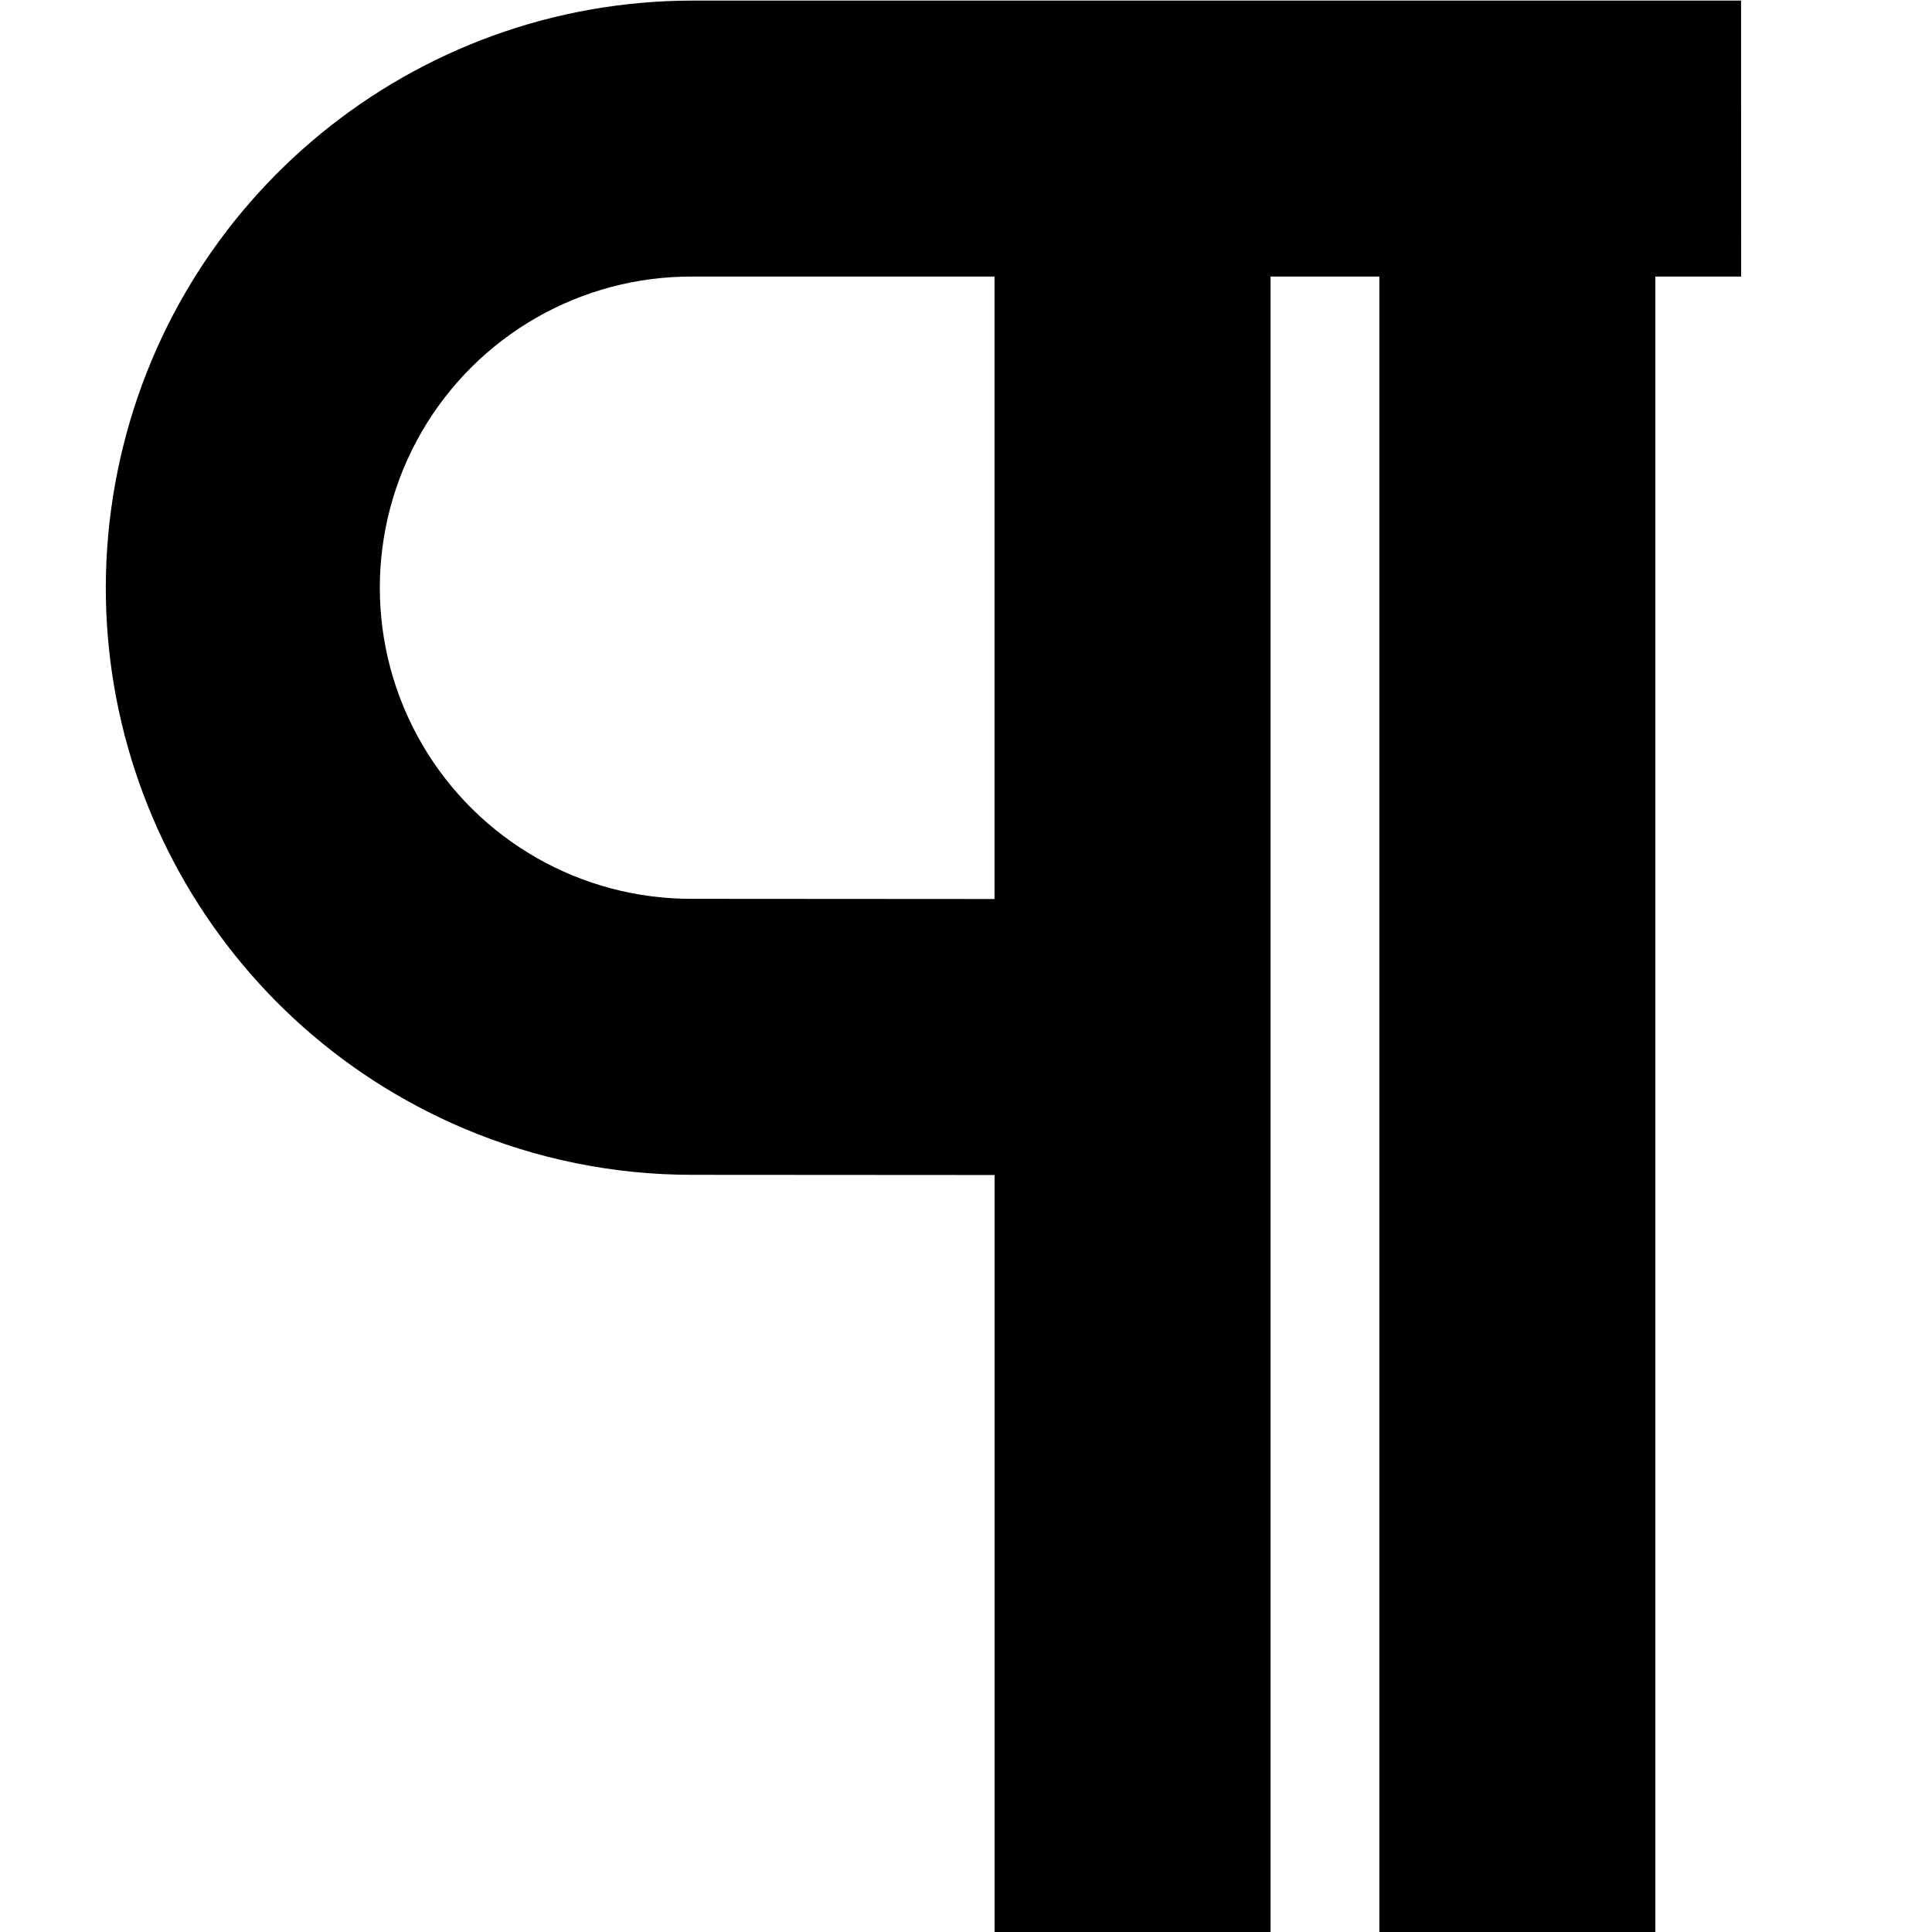
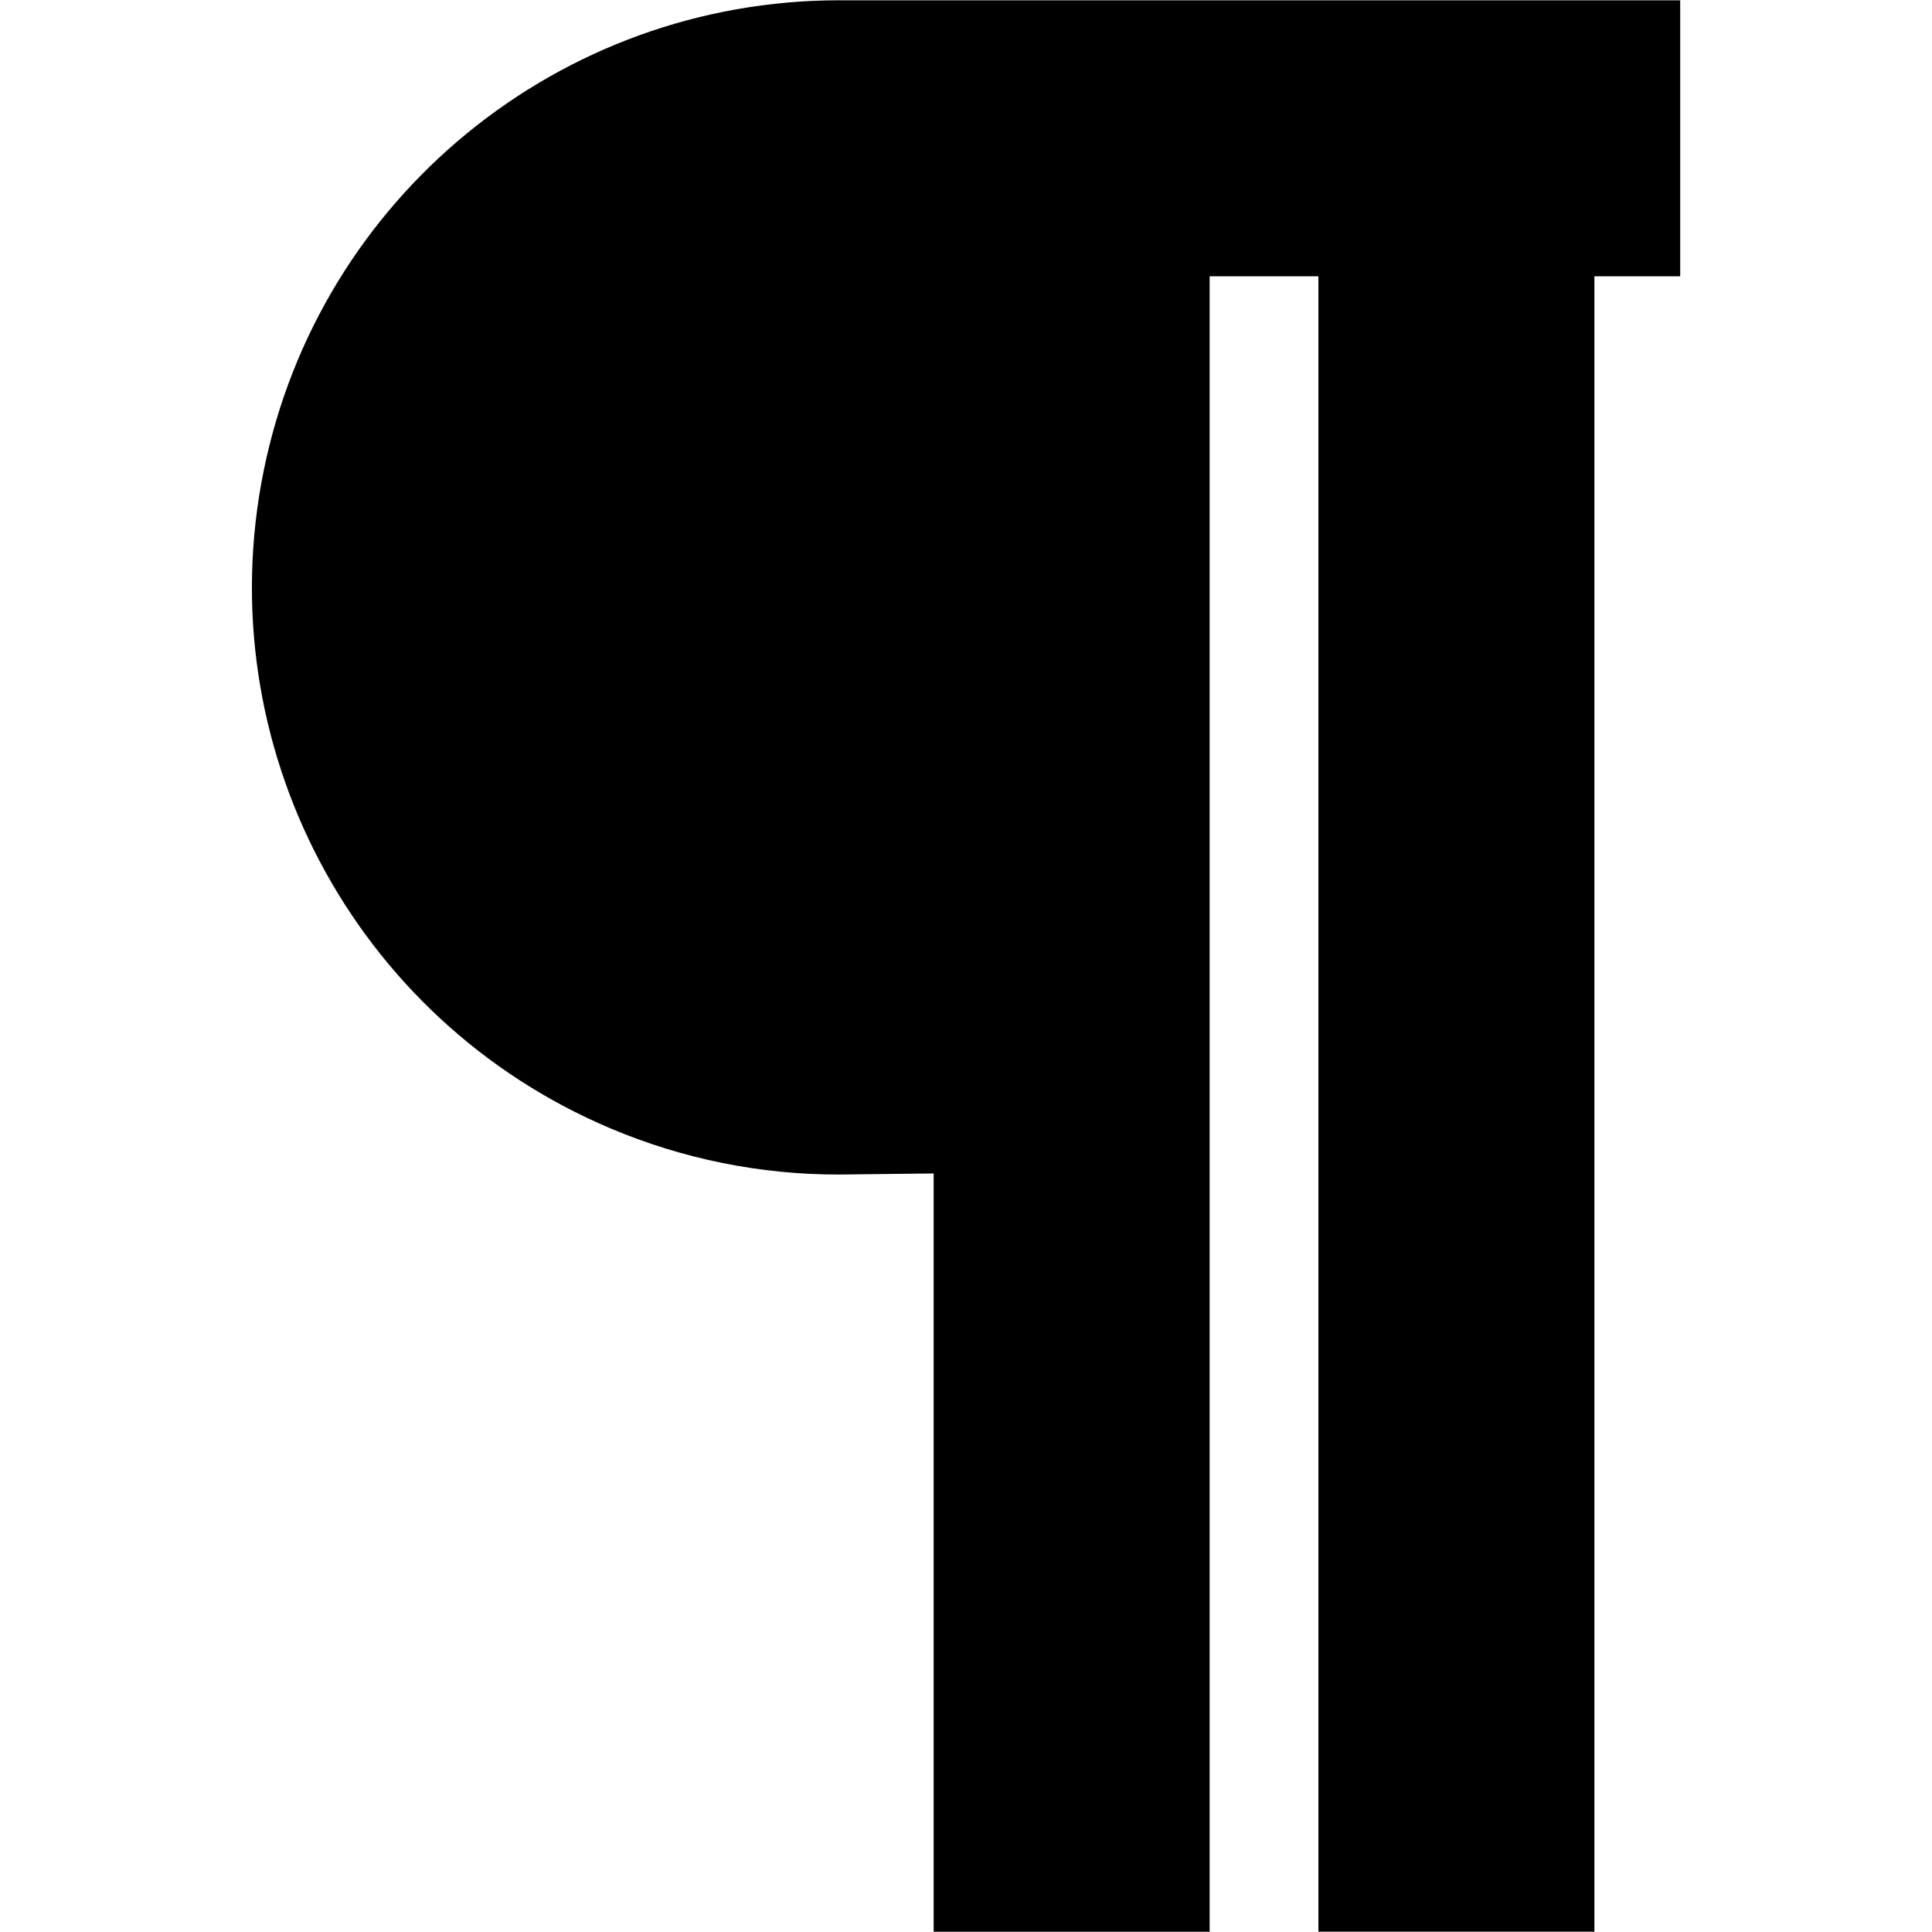
<svg xmlns="http://www.w3.org/2000/svg" width="1792" height="1792" viewBox="0 0 1792 1792">
-   <g id="a60be03d-c810-4ad9-8a79-e62cb7bad549" data-name="ラベル">
-     <path d="M1614.9.54H642.58a544.69,544.69,0,0,0-212,1046.3,541.21,541.21,0,0,0,211.93,42.85l280,.18V1792h256V256.54h100.88V1792h256V256.54h79.58ZM922.44,833.87l-279.86-.18a288.58,288.58,0,1,1,0-577.15H922.44Z" />
+   <g id="a4130921-6bd7-457e-b4c5-91ddb25bdaa4" data-name="ラベル">
+     <path d="M1558.45.27H778.13a544.68,544.68,0,0,0-212,1046.3,541.36,541.36,0,0,0,212,42.85h.75l87.12-1v703.34h256V256.27h100.87V1791.73h256V256.27h79.58Z" />
  </g>
</svg>
